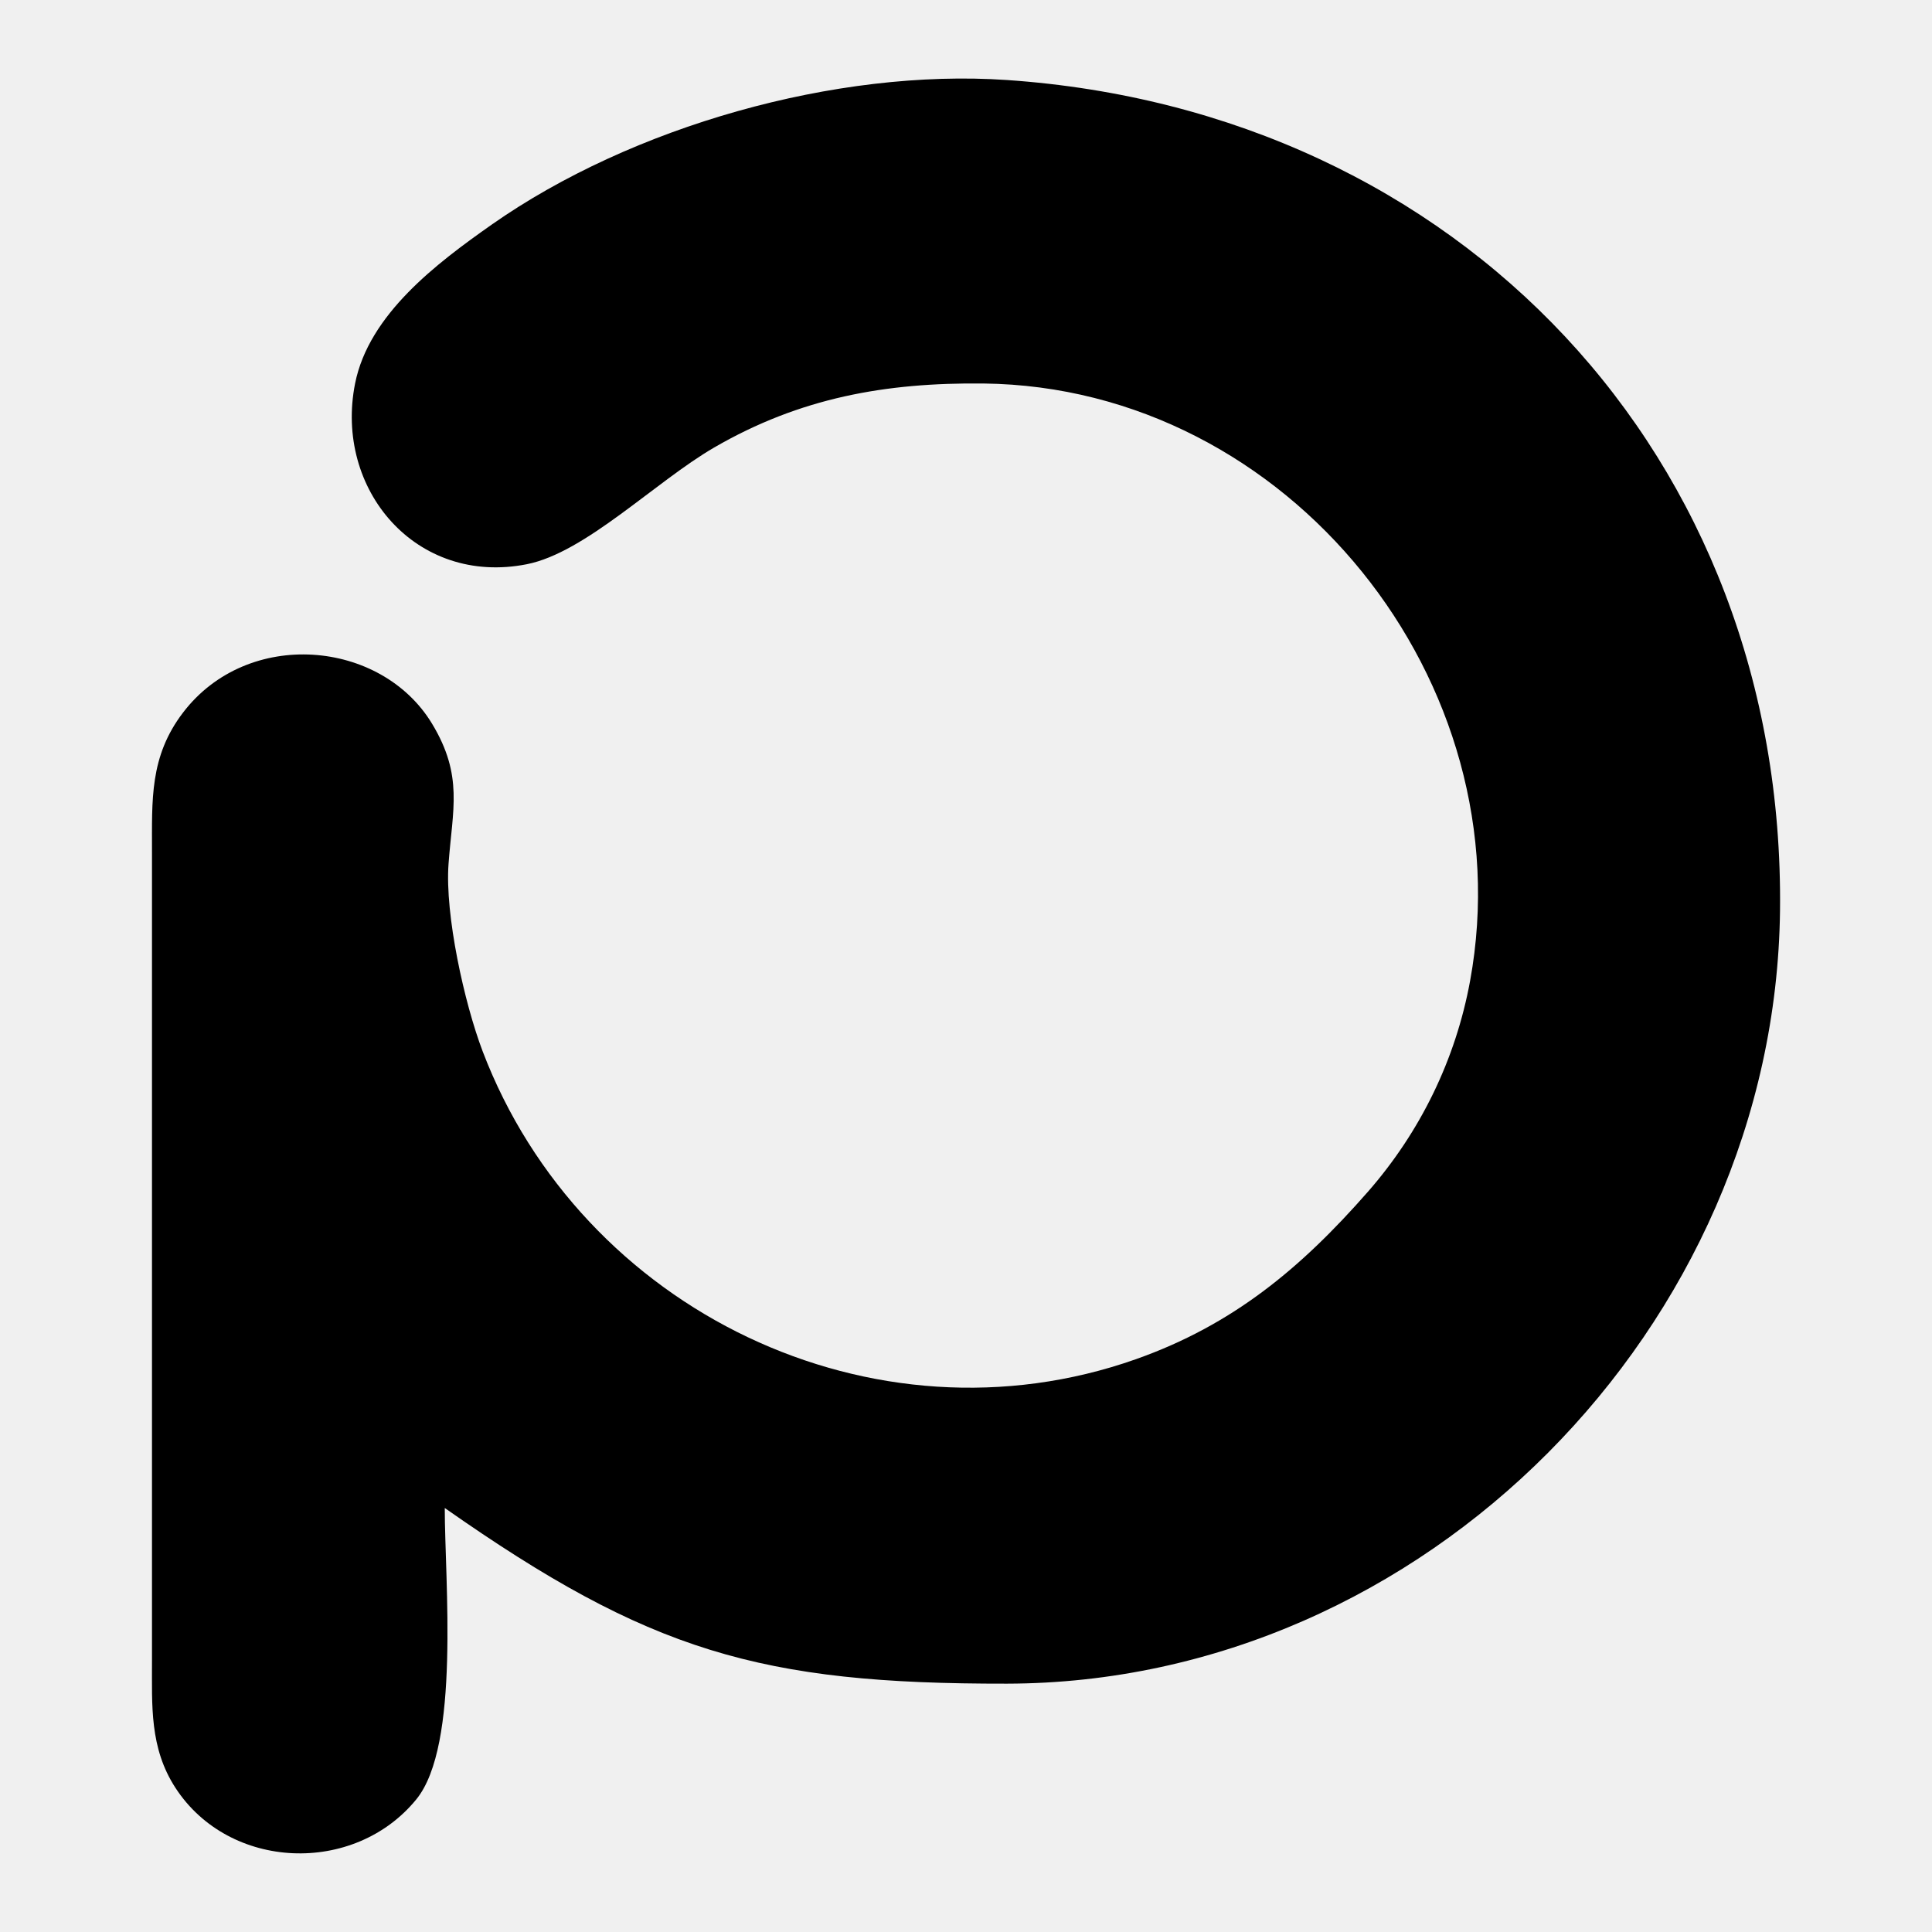
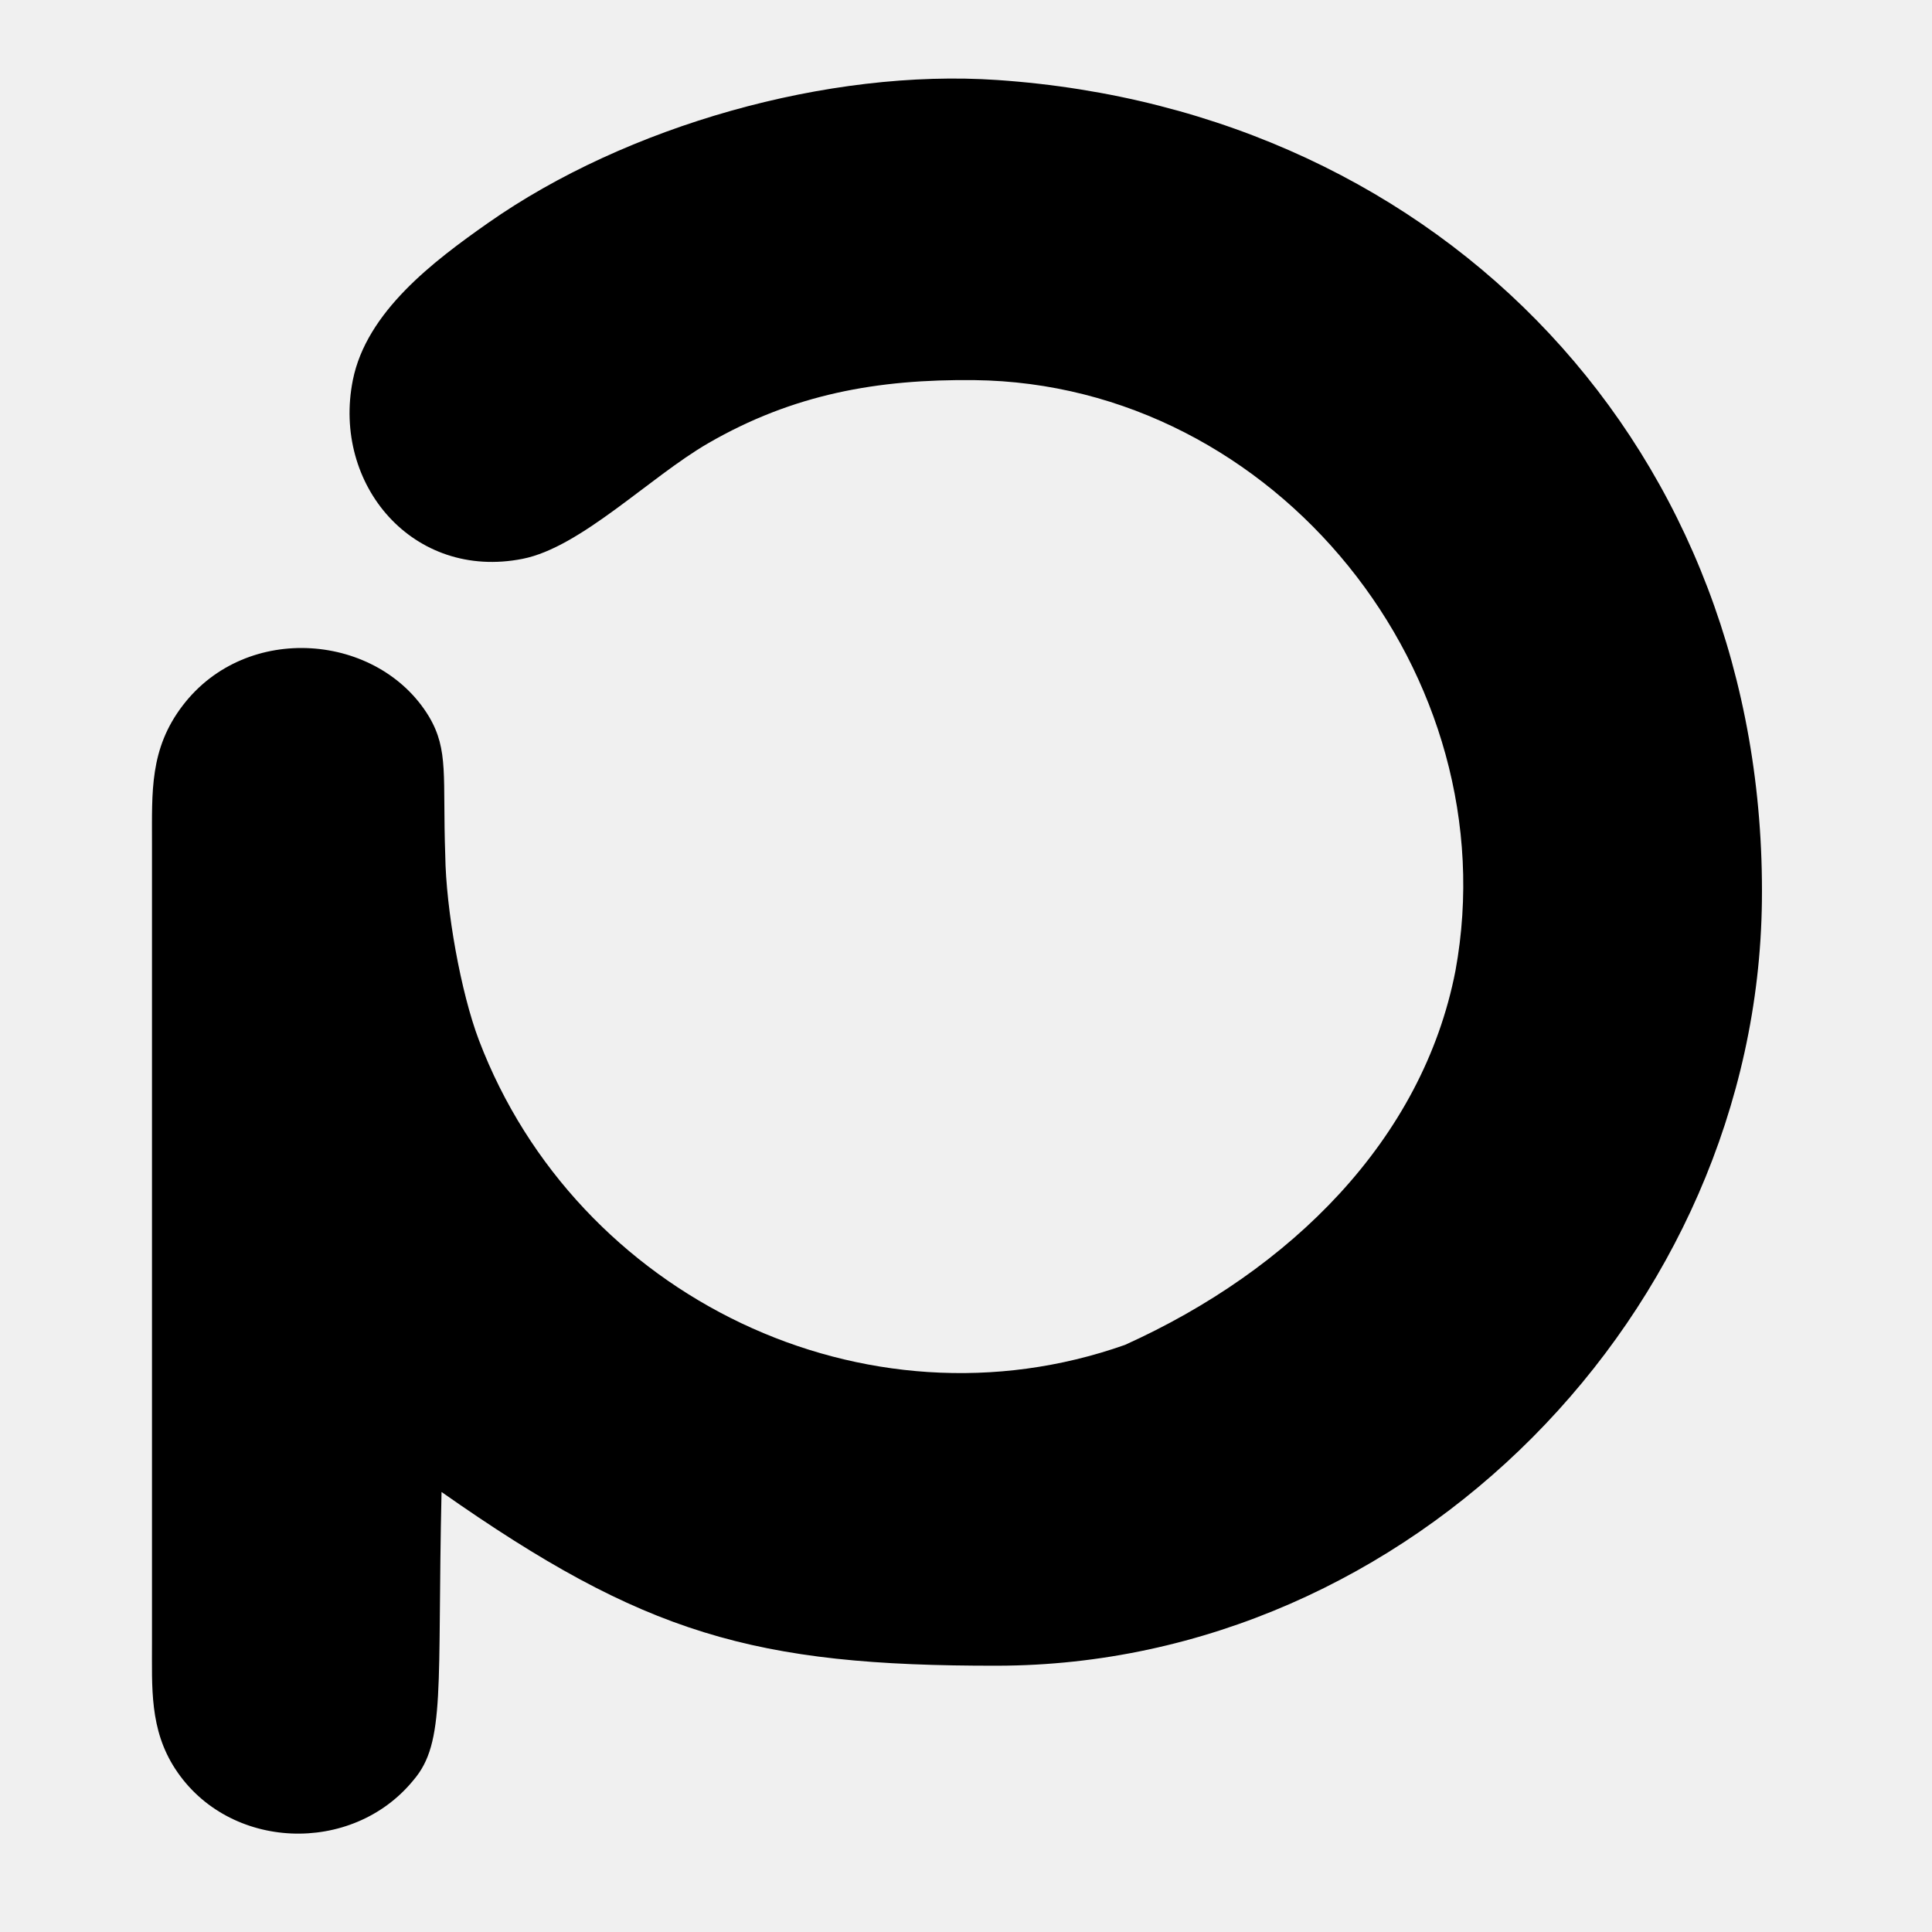
<svg xmlns="http://www.w3.org/2000/svg" version="1.1" width="24" height="24" viewBox="0 0 24 24">
  <style>path{fill:#000}@media (prefers-color-scheme:dark){path{fill:#fff}}</style>
-   <path d="m 5.525,18.732 c 0,0.902 0.195,2.949 -0.354,3.621 -0.771,0.944 -2.321,0.886 -2.991,-0.143 -0.324,-0.498 -0.291,-1.023 -0.292,-1.587 0,0 0,-10.039 0,-10.039 C 1.889,9.938 1.856,9.4 2.273,8.853 3.079,7.796 4.735,7.945 5.367,8.99 5.759,9.638 5.621,10.056 5.572,10.73 c -0.047,0.633 0.196,1.73 0.423,2.328 1.227,3.223 4.854,4.977 8.114,3.827 1.203,-0.425 2.049,-1.128 2.884,-2.081 0.652,-0.745 1.09,-1.644 1.269,-2.619 C 18.942,8.479 16.013,4.808 12.218,4.764 11.003,4.751 9.94,4.94 8.872,5.559 8.14,5.984 7.273,6.865 6.544,7.009 5.17,7.281 4.149,6.08 4.411,4.764 4.582,3.904 5.426,3.27 6.107,2.791 7.846,1.571 10.385,0.849 12.509,0.994 18.128,1.379 22.177,5.668 22.112,11.312 c -0.061,5.164 -4.422,9.594 -9.603,9.603 -3.063,0.005 -4.442,-0.399 -6.984,-2.182 z" />
+   <path d="M5.485 18.534c-.055 2.44.055 3.11-.35 3.581-.763.934-2.295.876-2.958-.141-.321-.492-.288-1.011-.289-1.57v-9.927c.001-.639-.032-1.171.381-1.712.797-1.045 2.434-.898 3.059.135.25.42.169.75.203 1.721.009.681.194 1.711.419 2.302 1.213 3.187 4.8 4.922 8.024 3.784 2.057-.928 3.698-2.548 4.106-4.647.672-3.665-2.224-7.295-5.977-7.338-1.201-.013-2.253.174-3.309.786-.724.42-1.581 1.292-2.302 1.434-1.358.269-2.368-.919-2.109-2.22.17-.85 1.004-1.478 1.678-1.951C7.779 1.564 10.29.85 12.391.994c5.557.38 9.561 4.621 9.496 10.202-.06 5.106-4.372 9.487-9.496 9.496-3.029.005-4.393-.394-6.906-2.158z" />
</svg>
